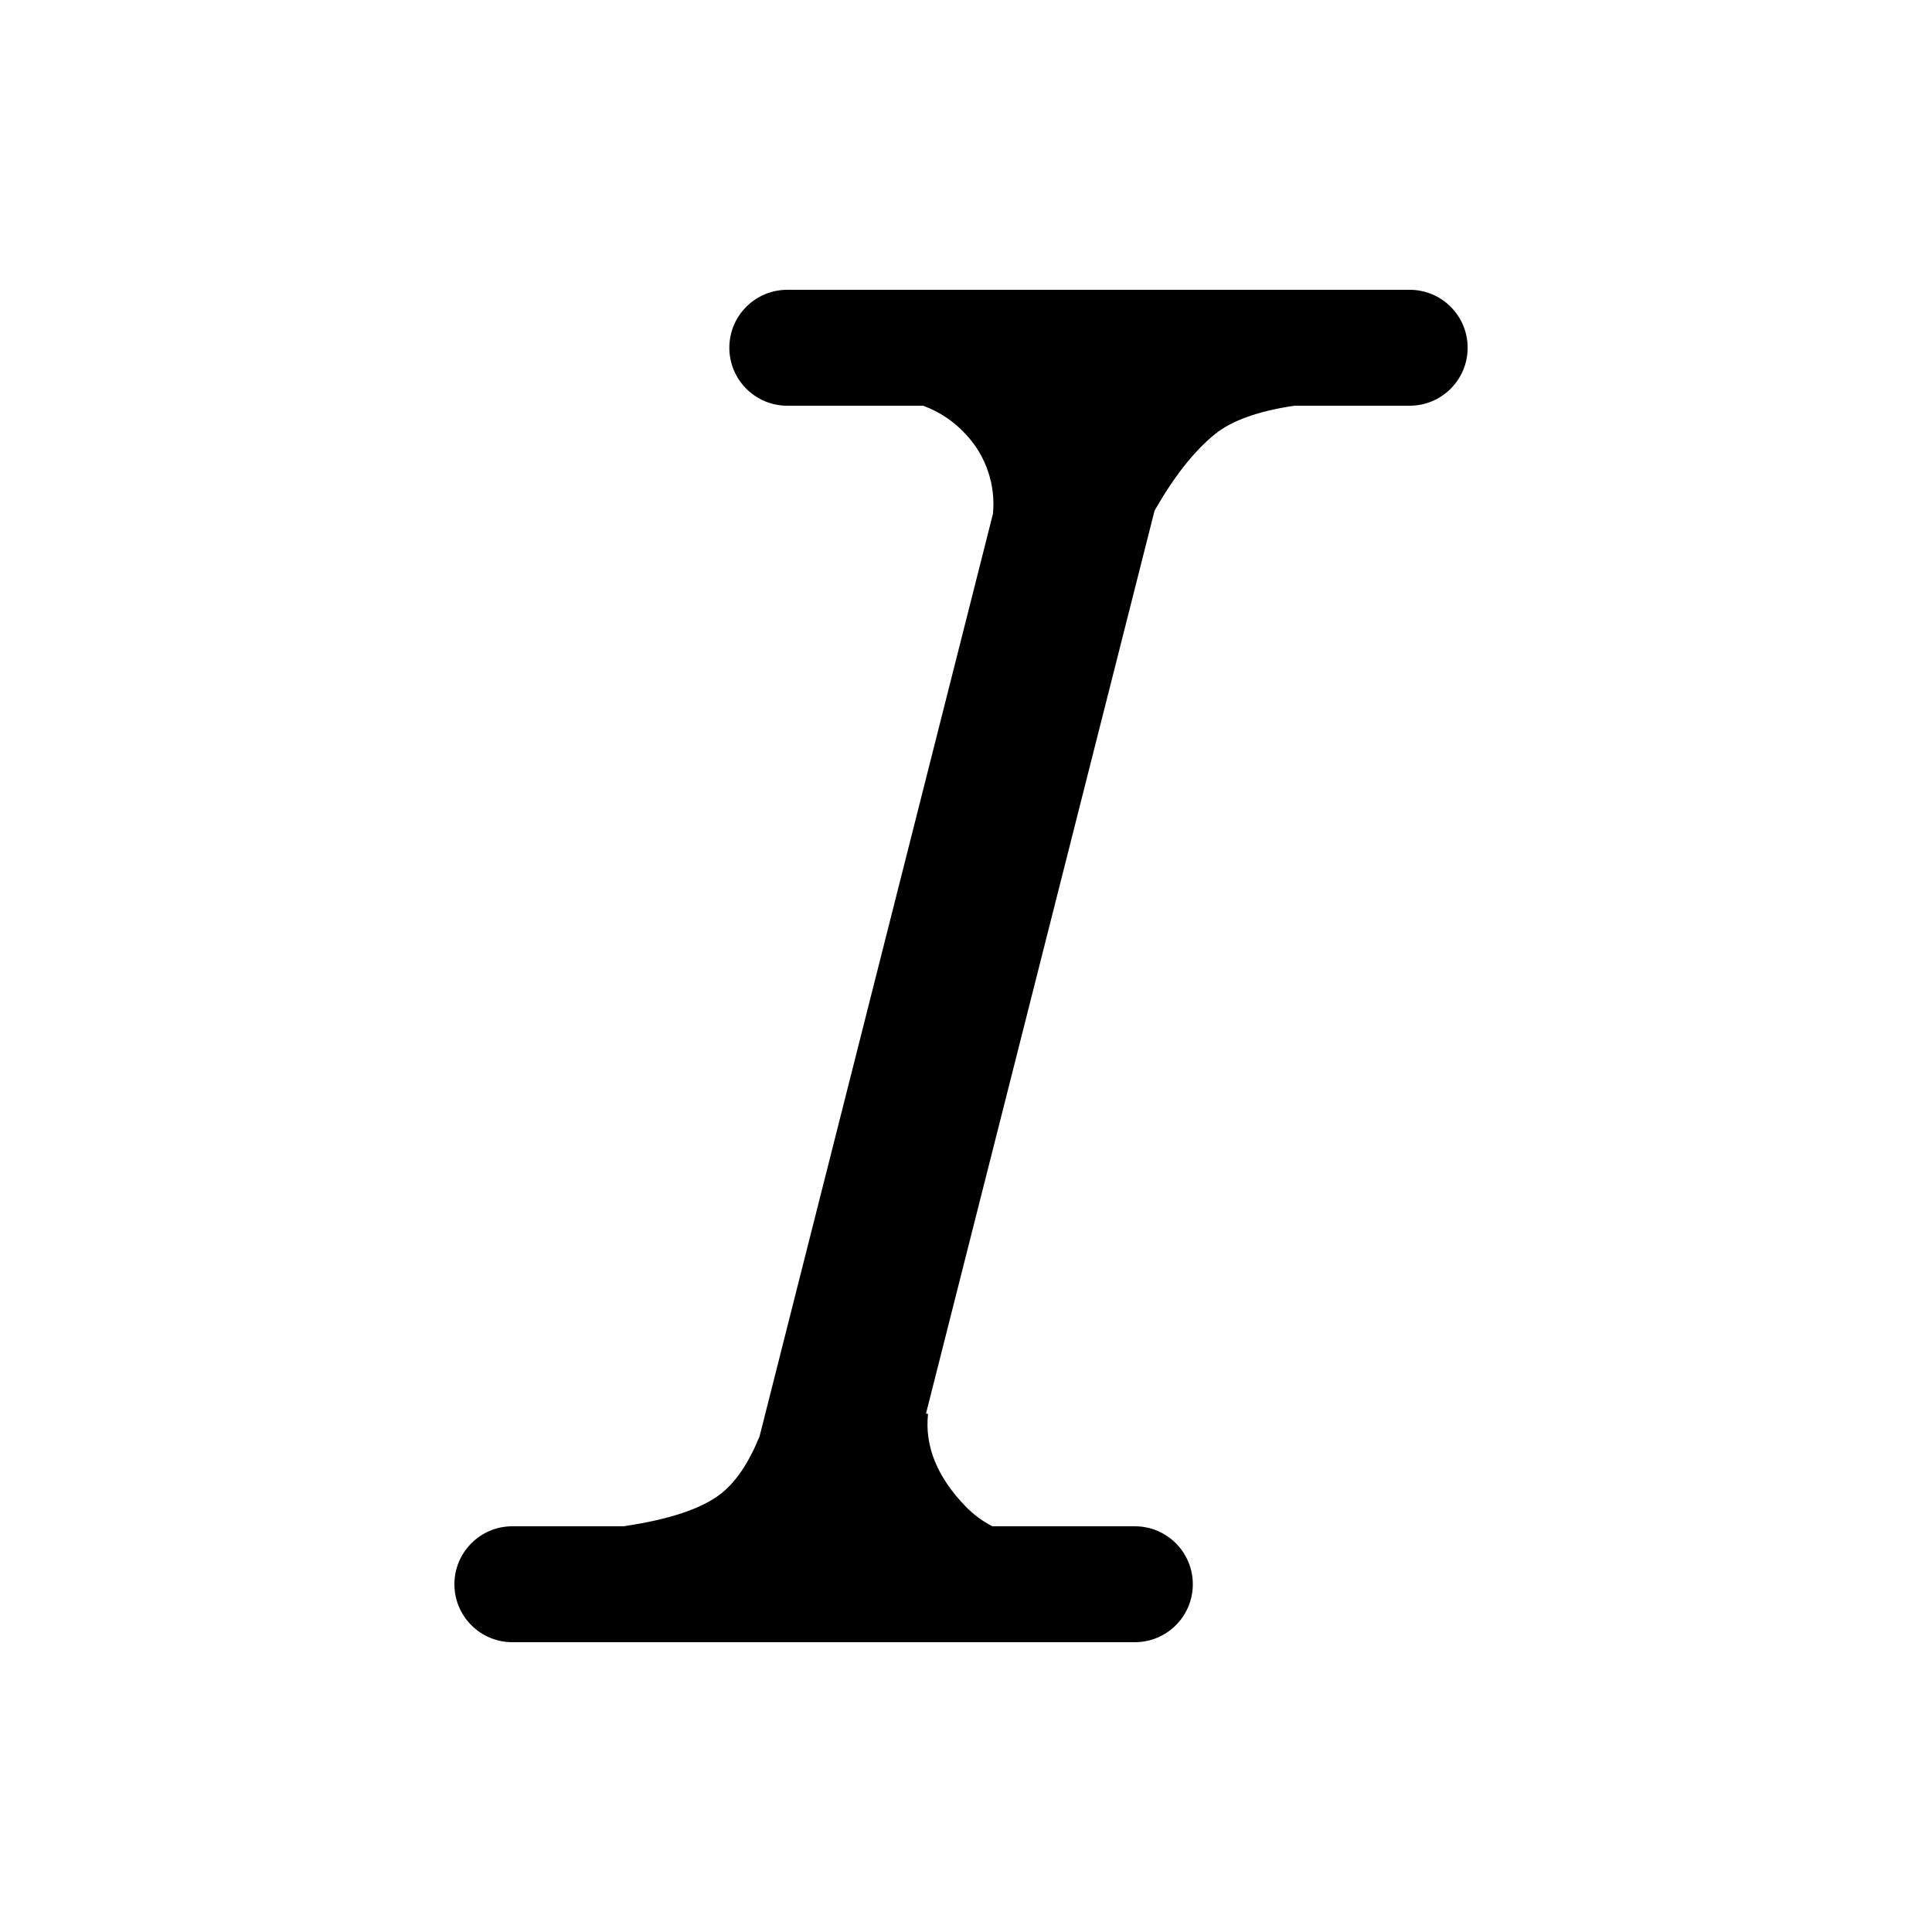
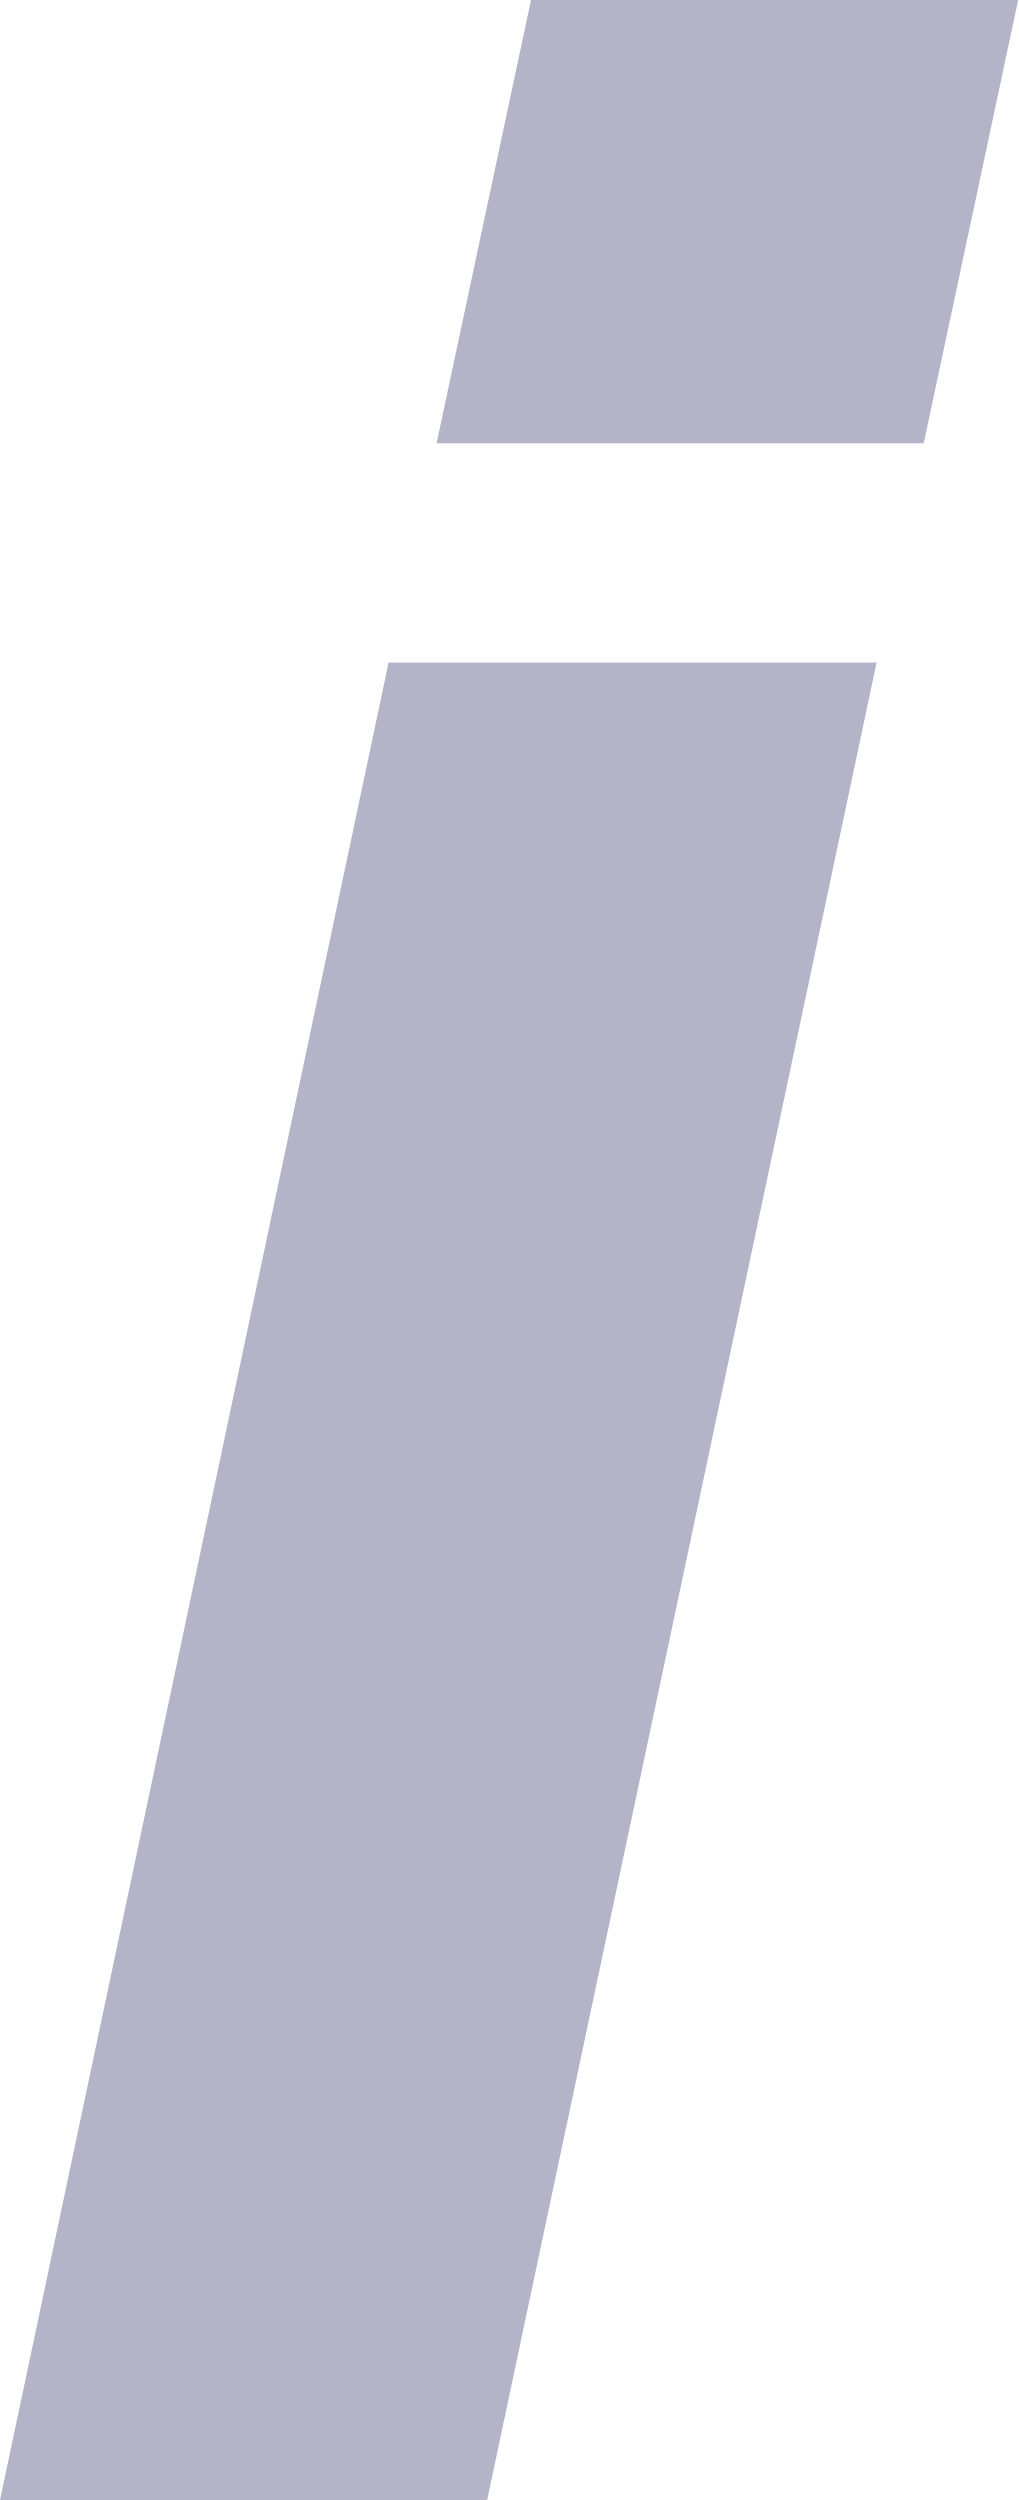
- <svg xmlns="http://www.w3.org/2000/svg" viewBox="0 0 20 20">
-   <path d="M9.586 14.633l.021.004c-.036.335.095.655.393.962.082.083.173.15.274.201h1.474a.6.6 0 1 1 0 1.2H5.304a.6.6 0 0 1 0-1.2h1.15c.474-.07.809-.182 1.005-.334.157-.122.291-.32.404-.597l2.416-9.55a1.053 1.053 0 0 0-.281-.823 1.12 1.12 0 0 0-.442-.296H8.15a.6.6 0 0 1 0-1.2h6.443a.6.6 0 1 1 0 1.2h-1.195c-.376.056-.65.155-.823.296-.215.175-.423.439-.623.79l-2.366 9.347z" />
+ <svg xmlns="http://www.w3.org/2000/svg" width="5.898" height="14.482" viewBox="0 0 5.898 14.482">
+   <path id="Path_17212" data-name="Path 17212" d="M6.689-11.914H3.867l.547-2.568H7.236Zm-3.1,1.27H6.416L4.16,0H1.338Z" transform="translate(-1.338 14.482)" fill="#b4b4c9" />
</svg>
